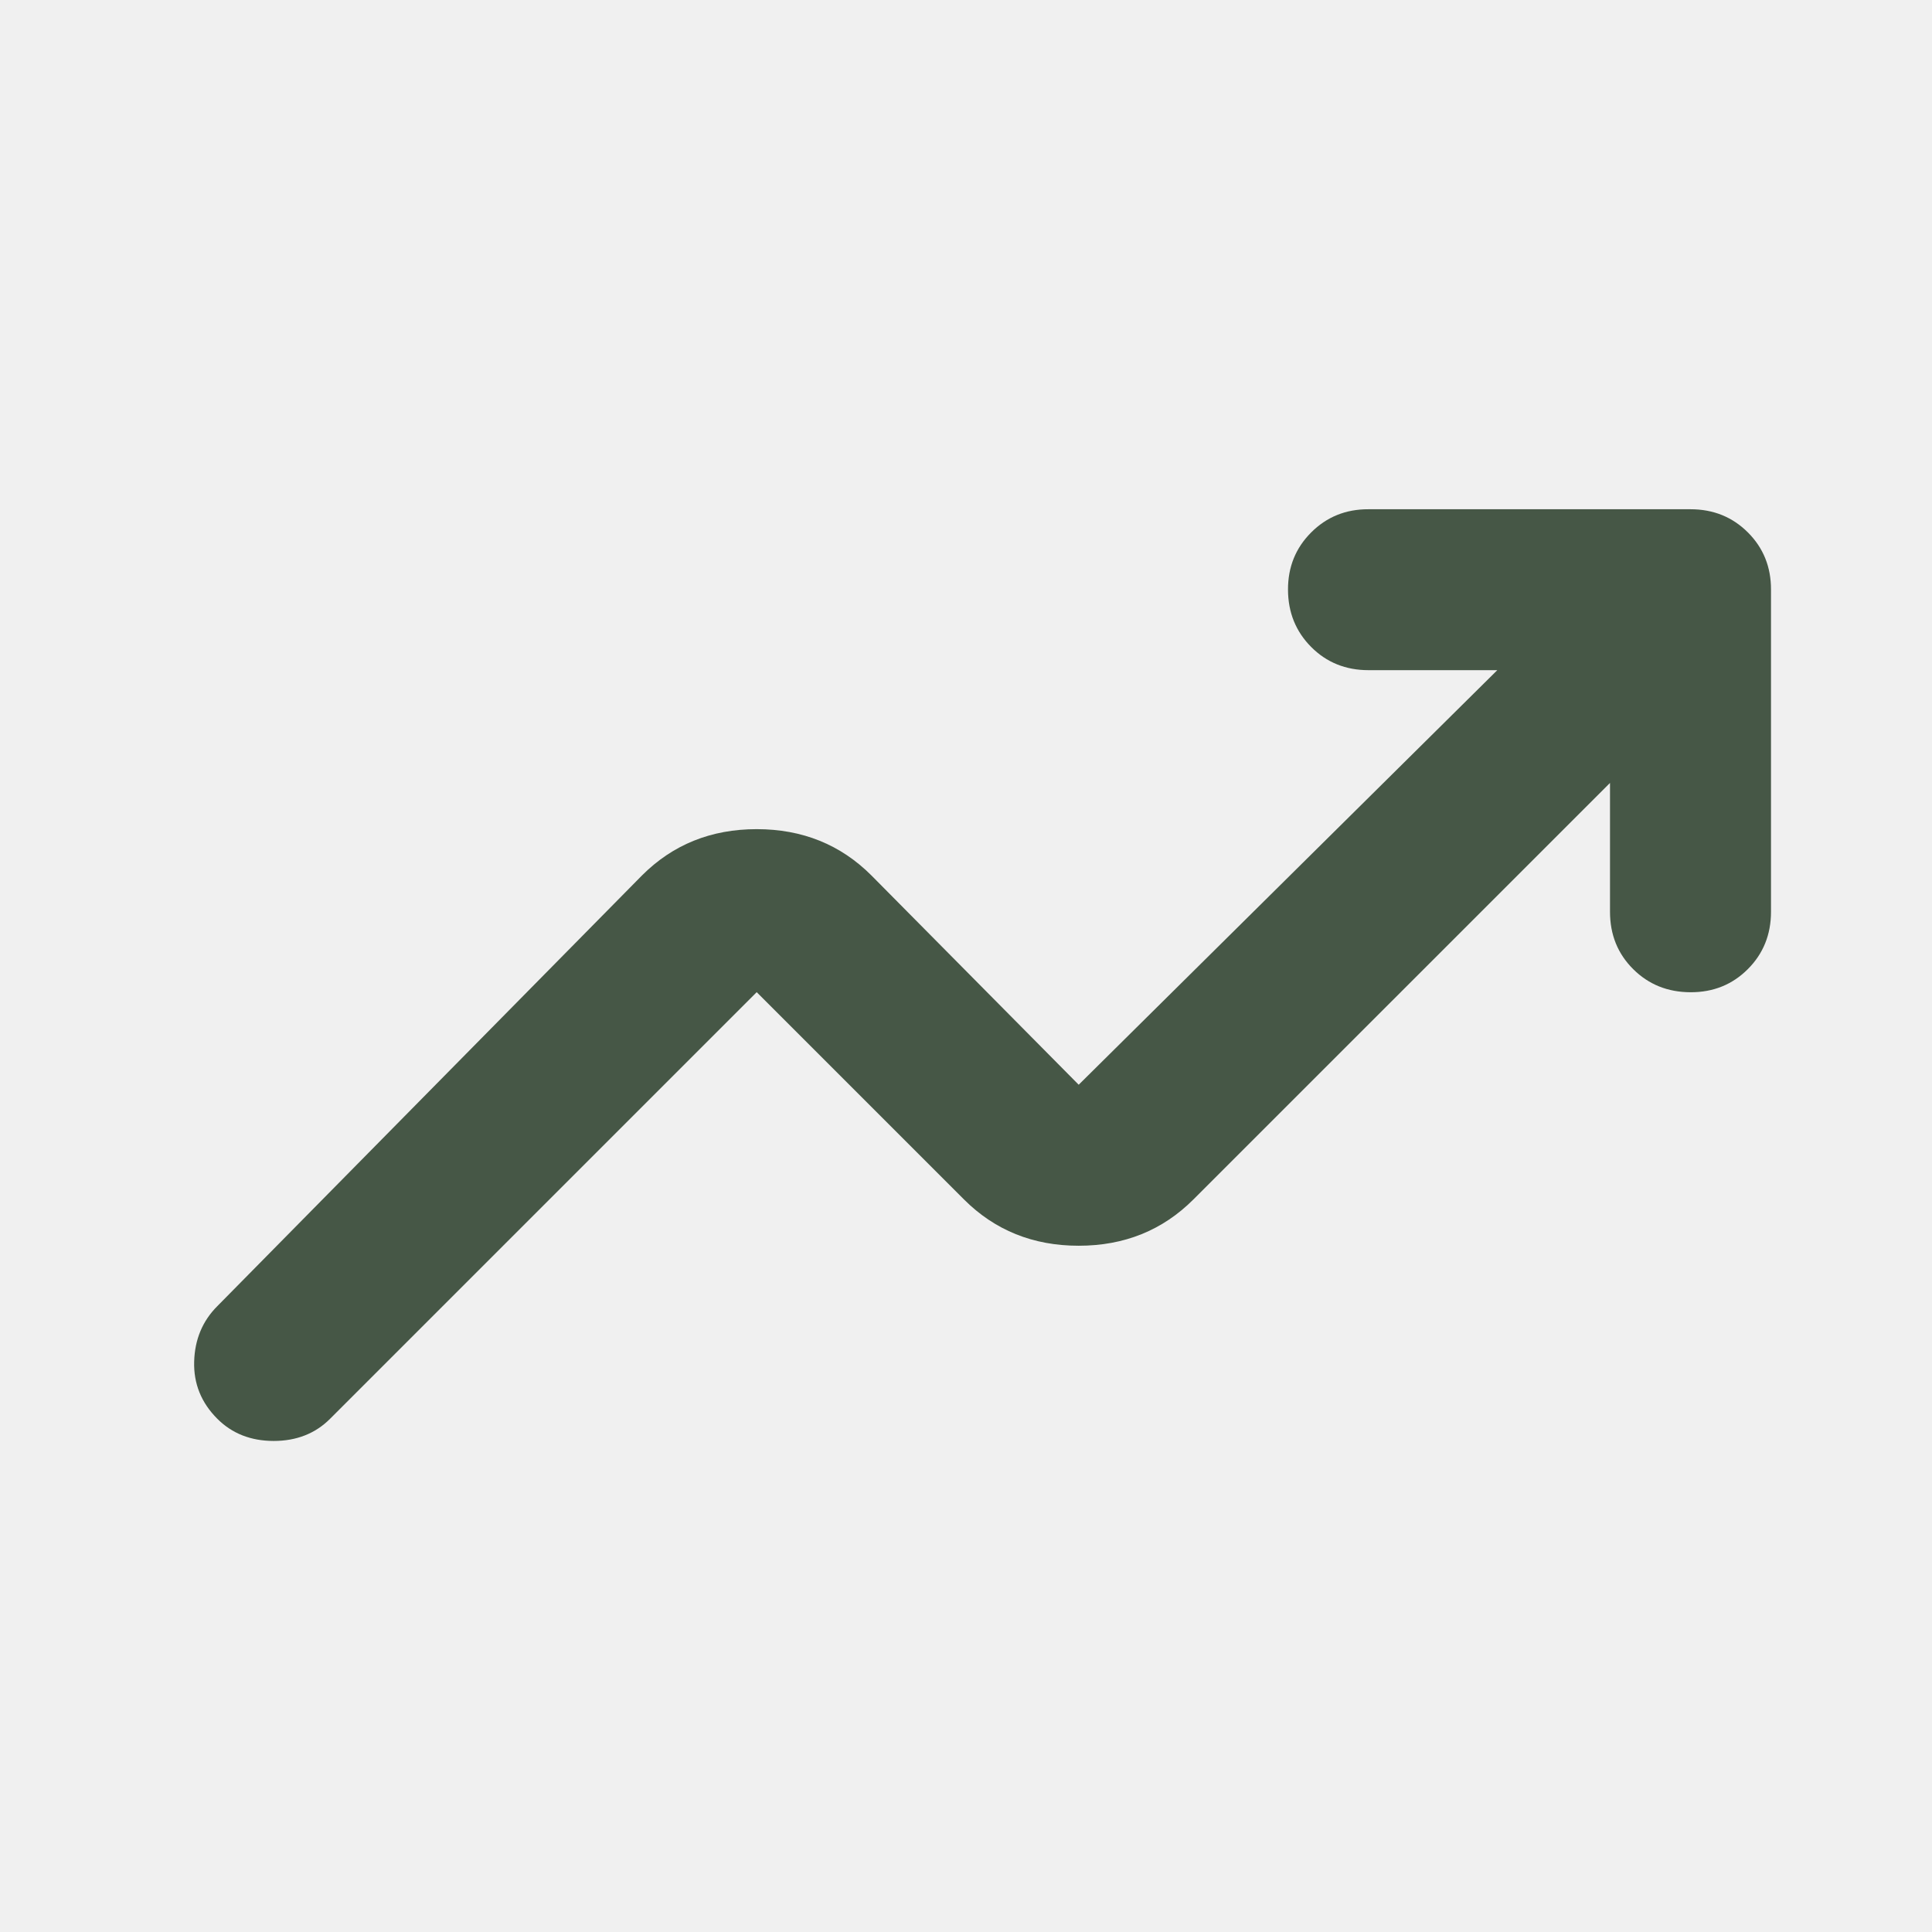
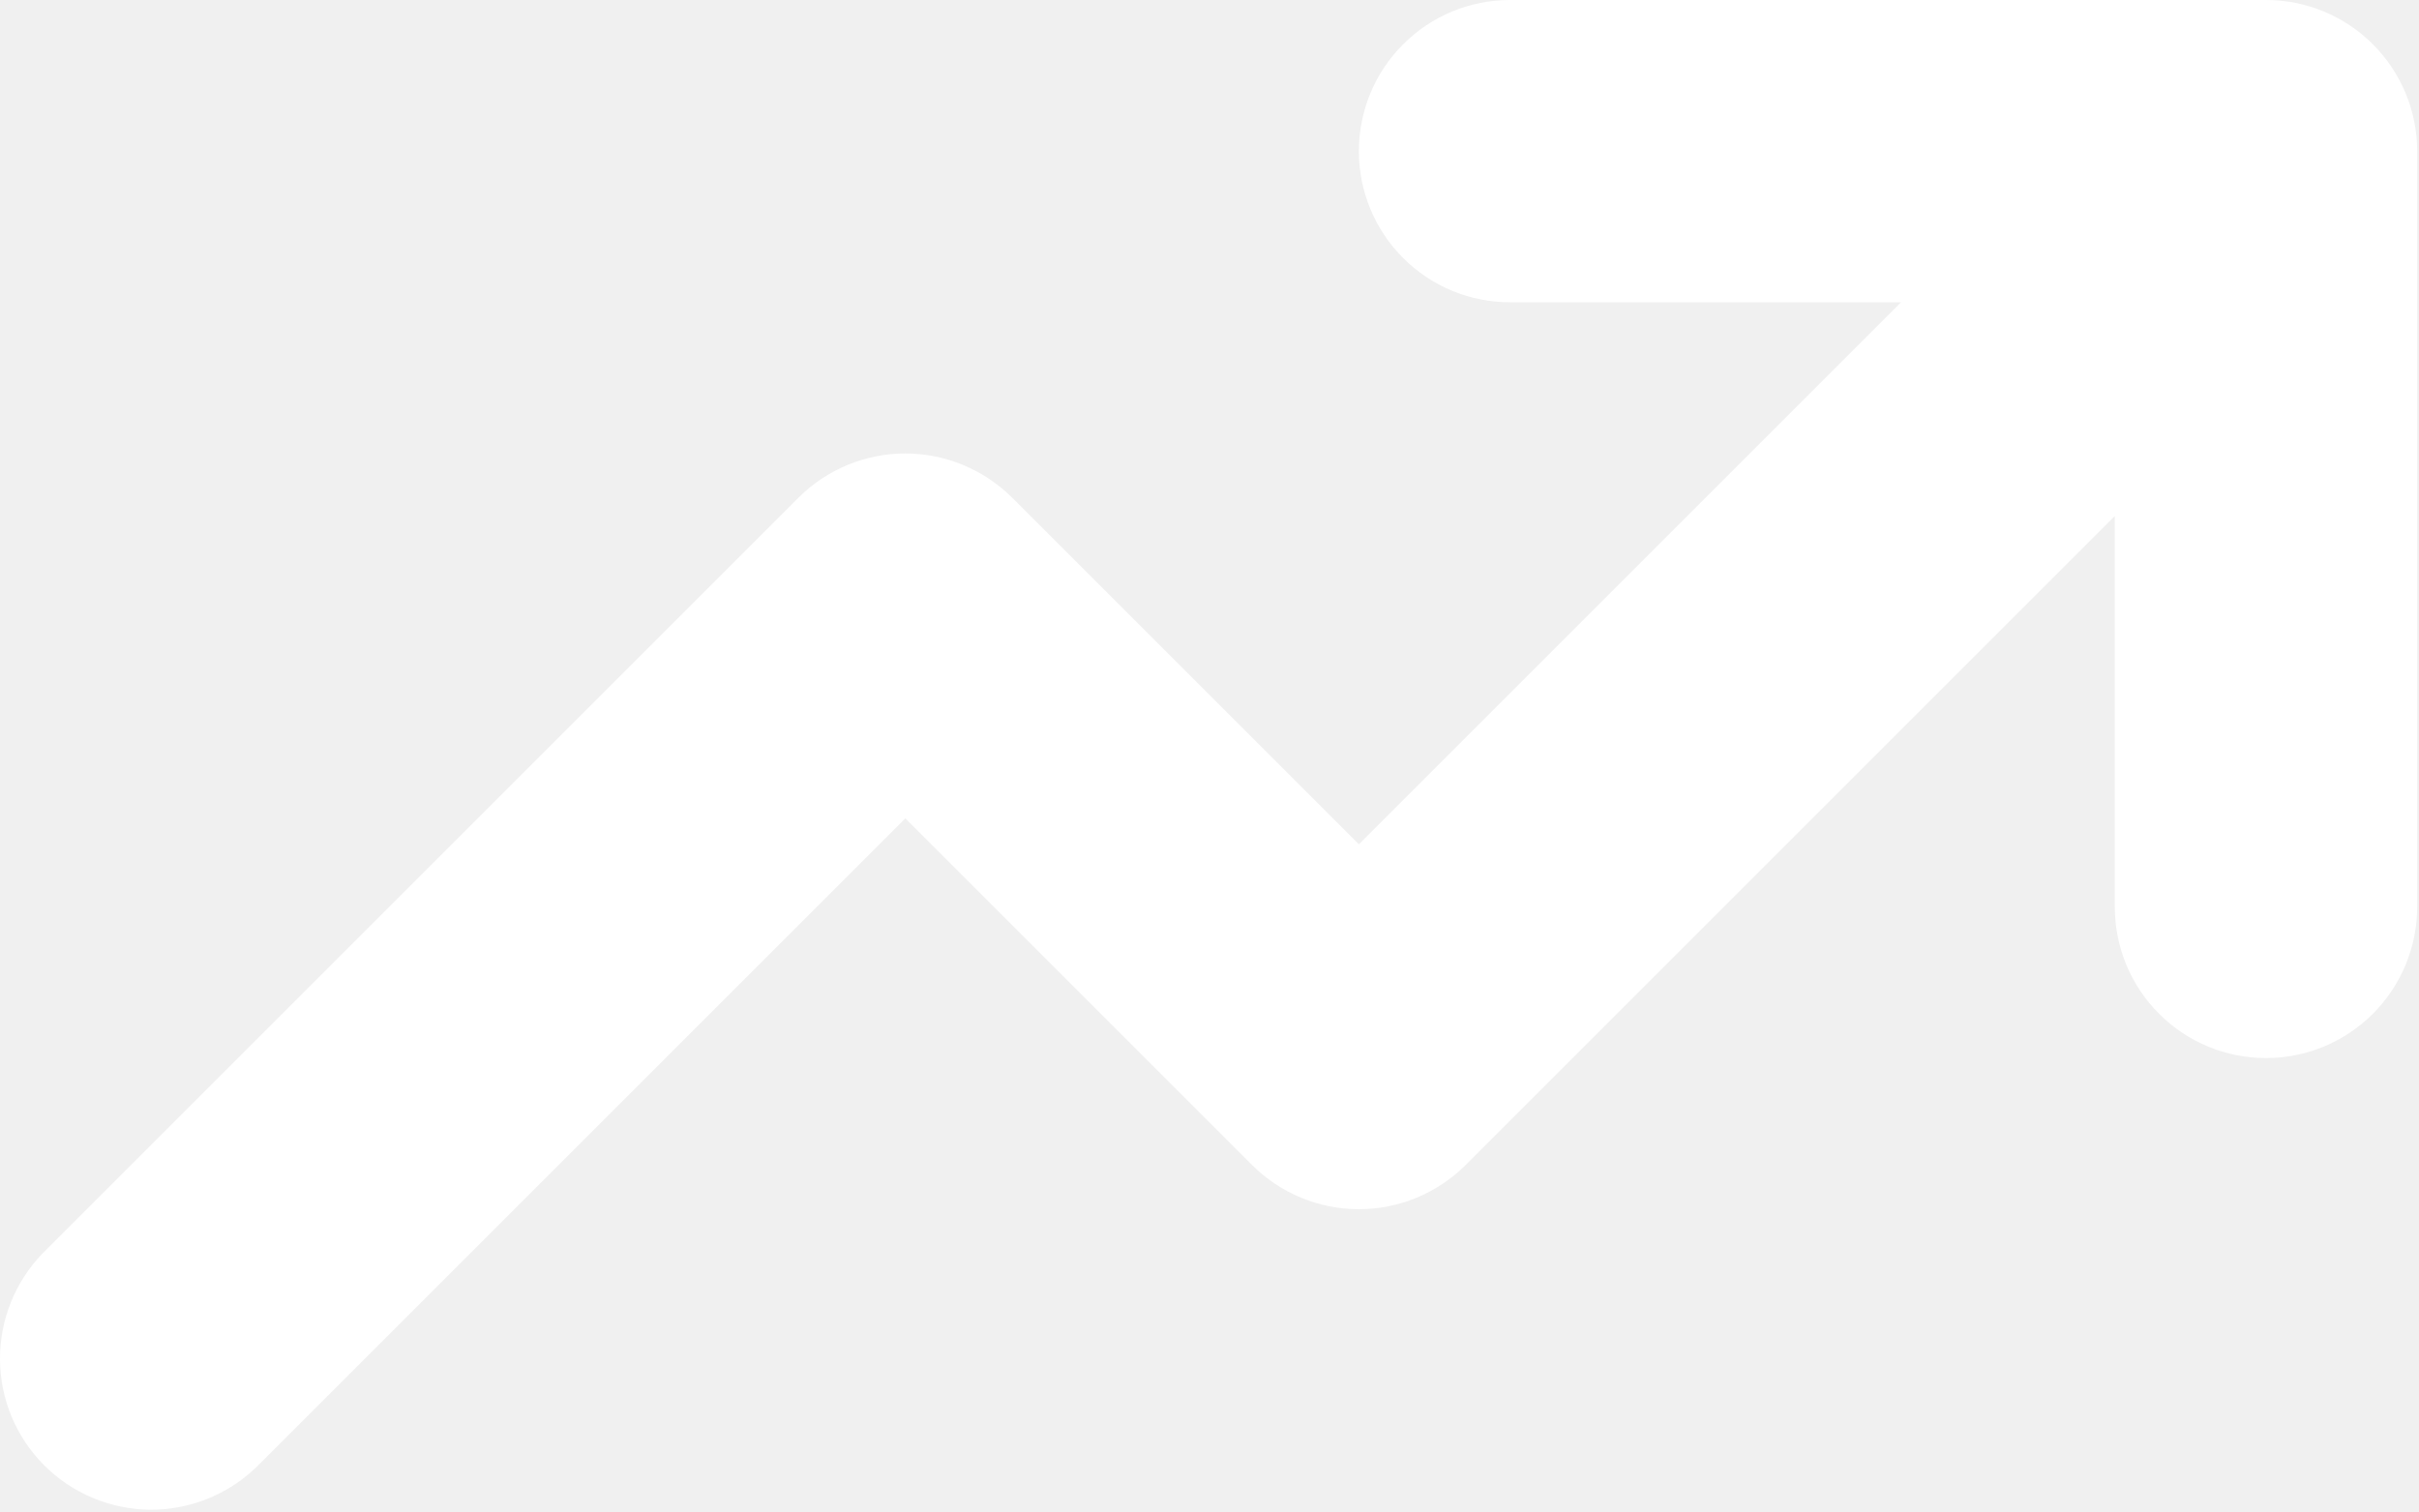
- <svg xmlns="http://www.w3.org/2000/svg" width="24" height="24" viewBox="0 0 24 24" fill="none">
-   <path d="M2.7 17.625C2.5 17.425 2.404 17.188 2.412 16.913C2.42 16.638 2.516 16.409 2.7 16.225L7.975 10.875C8.358 10.492 8.833 10.3 9.4 10.3C9.967 10.3 10.442 10.492 10.825 10.875L13.4 13.475L18.6 8.325H17C16.717 8.325 16.479 8.229 16.288 8.037C16.097 7.845 16.001 7.608 16 7.326C15.999 7.044 16.095 6.807 16.288 6.614C16.481 6.421 16.718 6.325 17 6.326H21C21.283 6.326 21.521 6.422 21.713 6.614C21.905 6.806 22.001 7.043 22 7.326V11.326C22 11.609 21.904 11.847 21.712 12.039C21.52 12.231 21.283 12.327 21 12.326C20.717 12.325 20.48 12.23 20.288 12.039C20.096 11.848 20 11.611 20 11.326V9.726L14.825 14.9C14.442 15.283 13.967 15.475 13.4 15.475C12.833 15.475 12.358 15.283 11.975 14.9L9.4 12.325L4.1 17.625C3.917 17.808 3.683 17.9 3.4 17.9C3.117 17.9 2.883 17.808 2.7 17.625Z" fill="#465746" />
+ <svg xmlns="http://www.w3.org/2000/svg" width="16" height="10" viewBox="0 0 16 10" fill="none">
+   <path fill-rule="evenodd" clip-rule="evenodd" d="M9.988 2C9.723 2 9.468 1.895 9.281 1.707C9.093 1.52 8.988 1.265 8.988 1C8.988 0.735 9.093 0.48 9.281 0.293C9.468 0.105 9.723 0 9.988 0H14.988C15.253 0 15.507 0.105 15.695 0.293C15.882 0.48 15.988 0.735 15.988 1V6C15.988 6.265 15.882 6.52 15.695 6.707C15.507 6.895 15.253 7 14.988 7C14.723 7 14.468 6.895 14.281 6.707C14.093 6.52 13.988 6.265 13.988 6V3.414L9.695 7.707C9.507 7.894 9.253 8 8.988 8C8.723 8 8.468 7.894 8.281 7.707L5.988 5.414L1.695 9.707C1.506 9.889 1.254 9.99 0.991 9.988C0.729 9.985 0.478 9.88 0.293 9.695C0.107 9.509 0.002 9.259 3.78026e-05 8.996C-0.002 8.734 0.099 8.482 0.281 8.293L5.281 3.293C5.468 3.106 5.723 3 5.988 3C6.253 3 6.507 3.106 6.695 3.293L8.988 5.586L12.574 2H9.988Z" fill="white" />
</svg>
